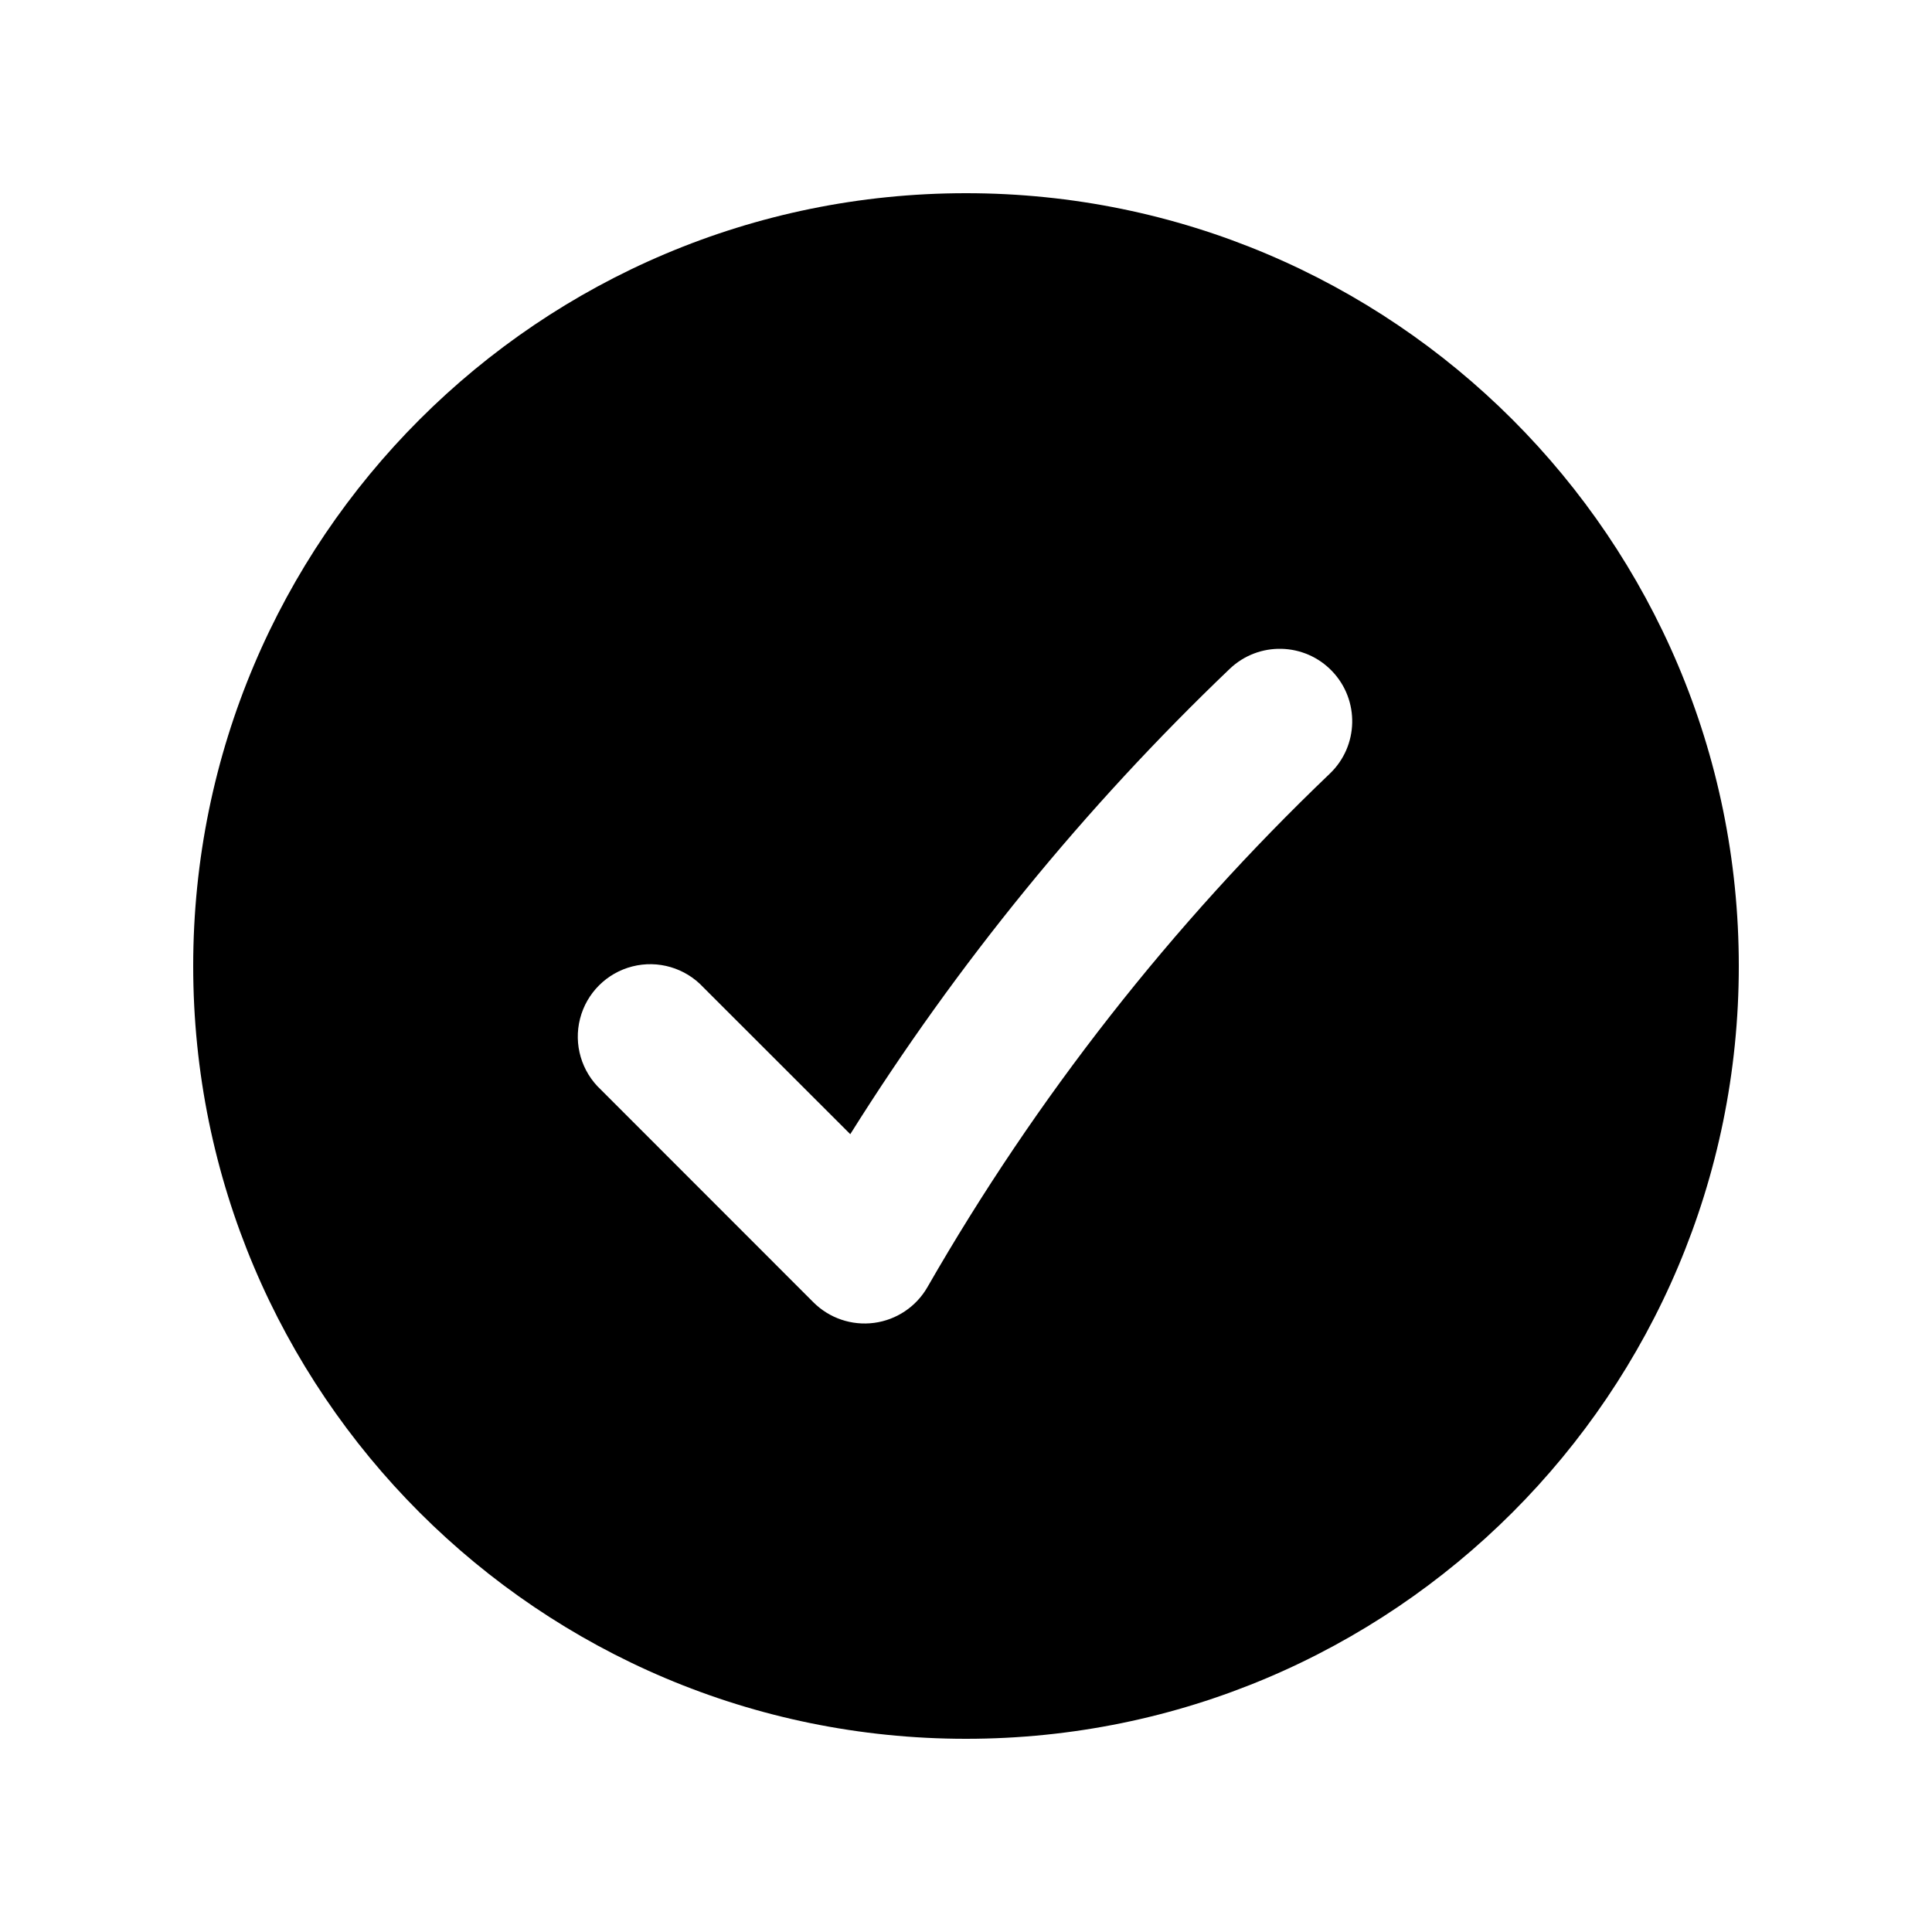
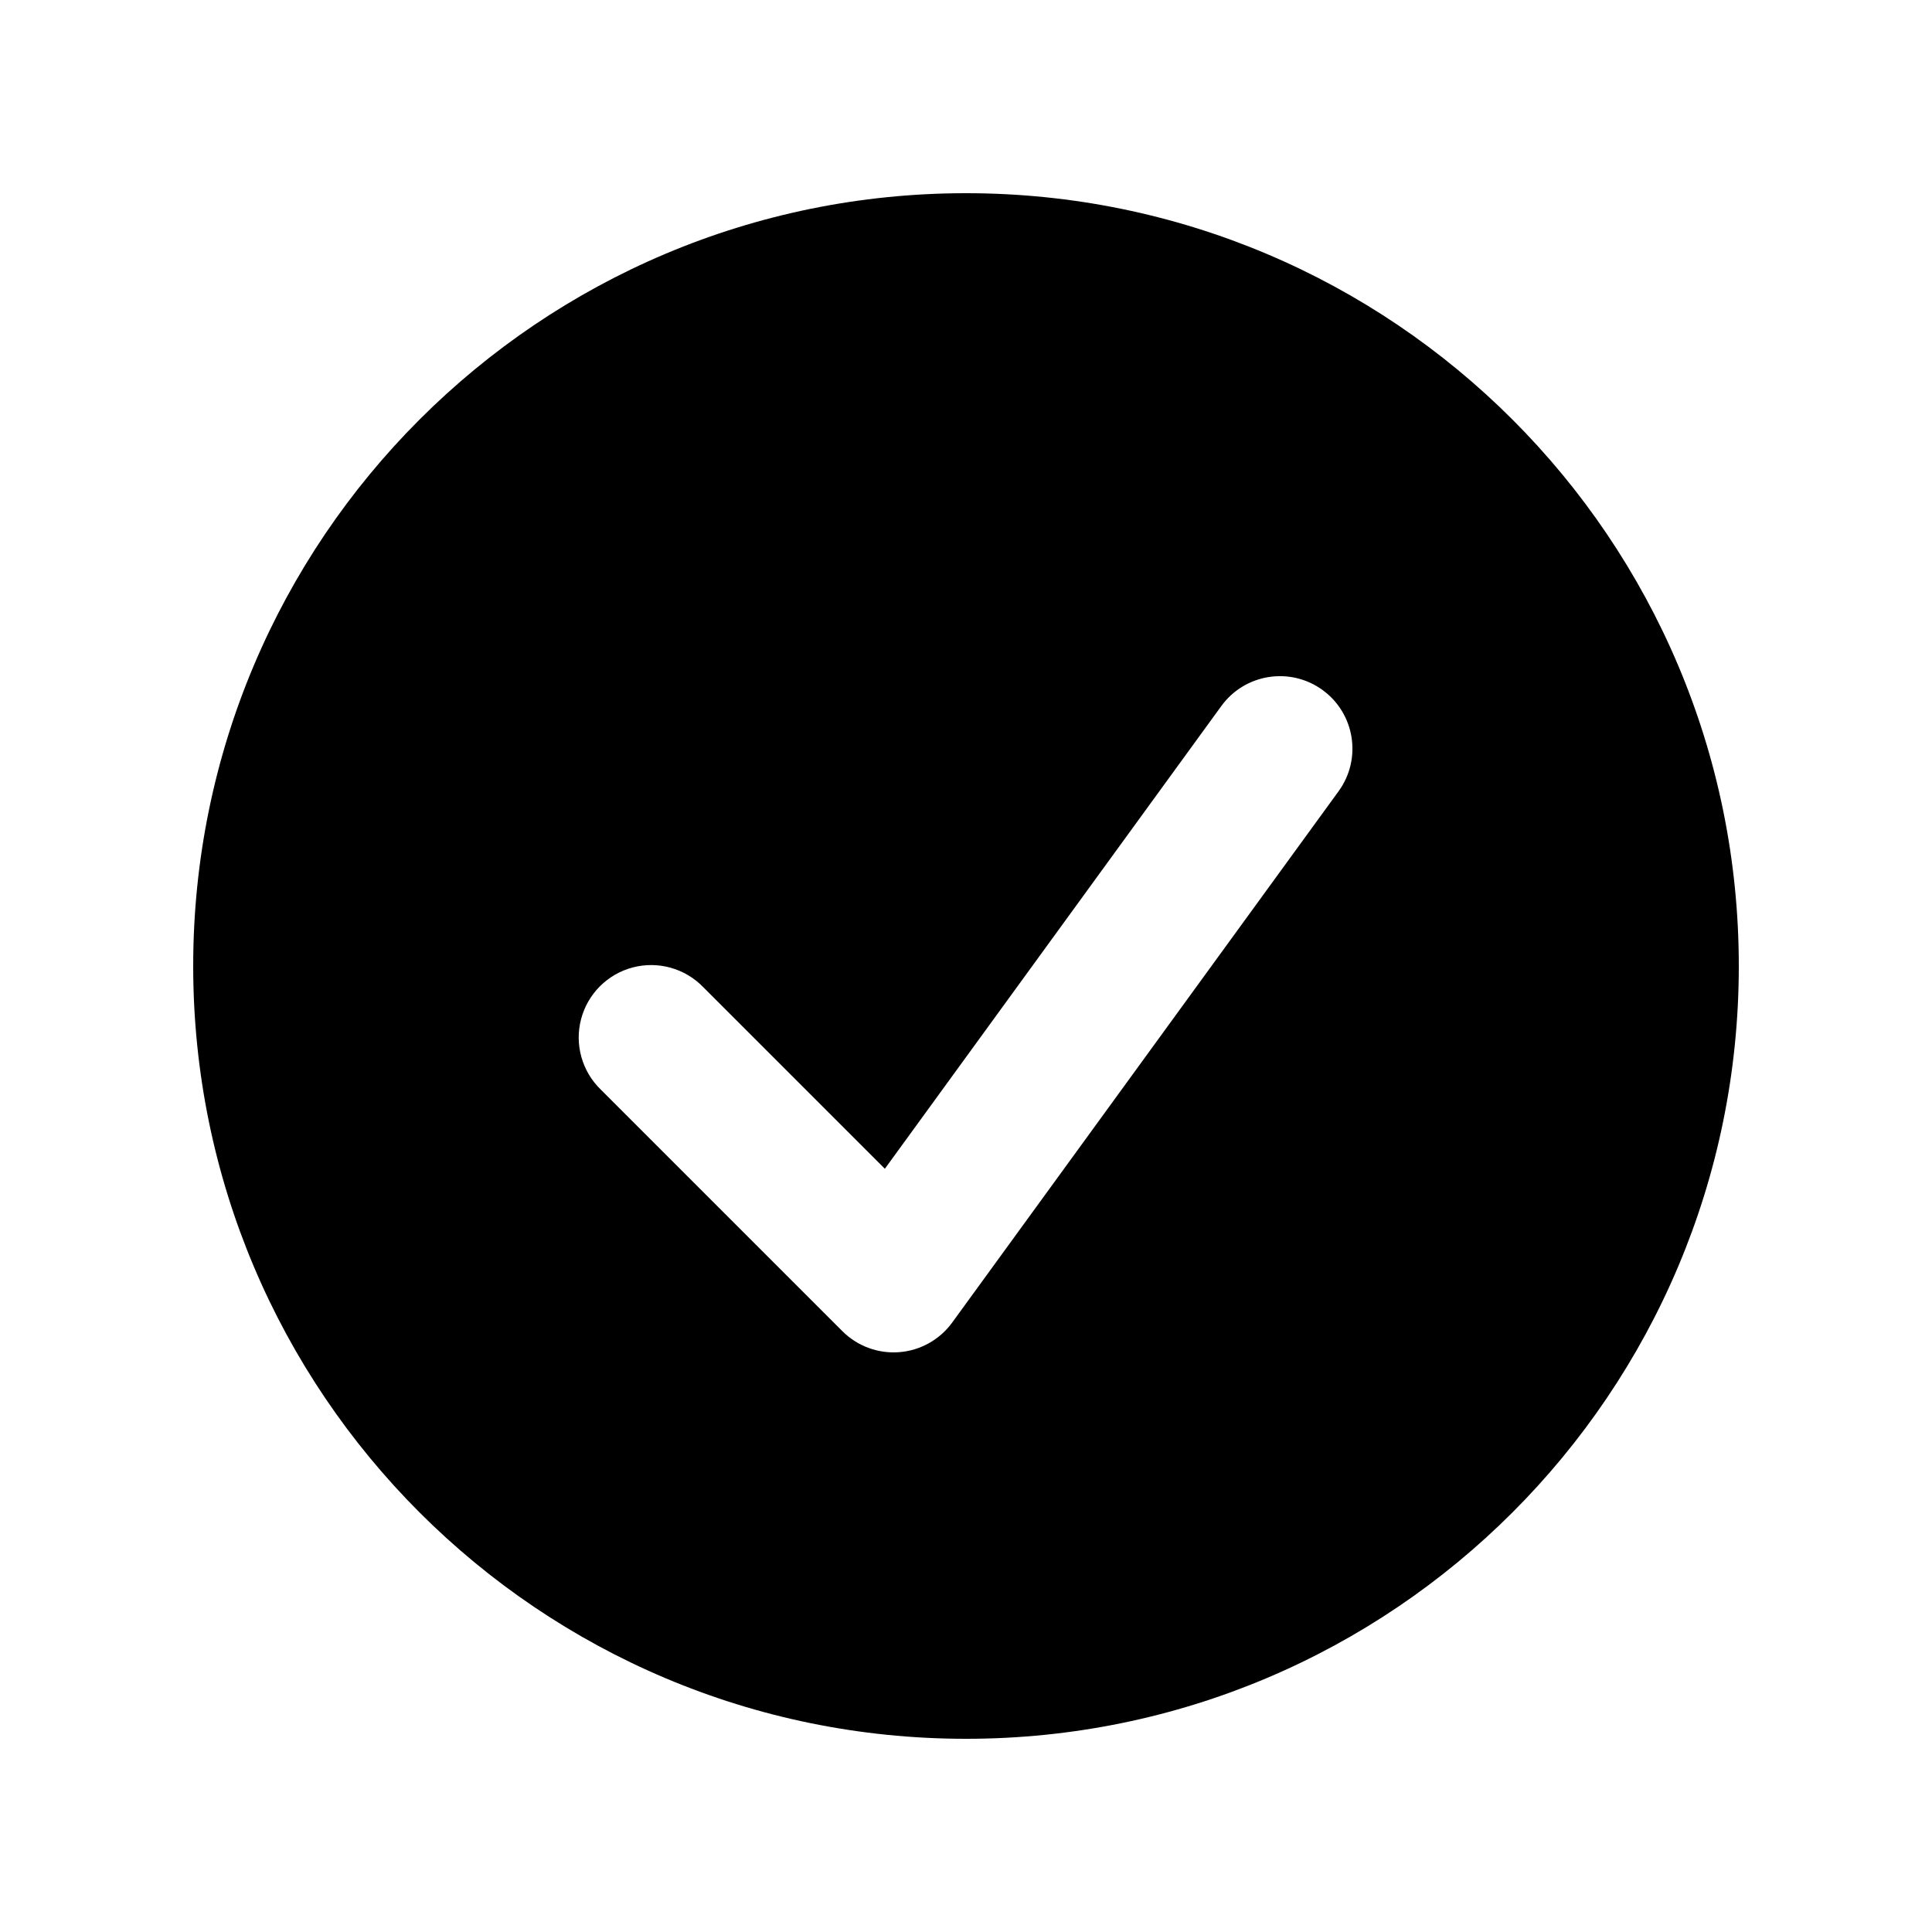
<svg xmlns="http://www.w3.org/2000/svg" viewBox="0 0 20 20" fill="currentColor" aria-hidden="true">
-   <path fill-rule="evenodd" d="M10 18a8 8 0 100-16 8 8 0 000 16zm3.766-9.991a.75.75 0 10-1.036-1.085 25.112 25.112 0 00-3.928 4.817L7.28 10.22a.75.75 0 10-1.06 1.06l2.2 2.201a.75.75 0 001.181-.157 23.602 23.602 0 014.165-5.315z" clip-rule="evenodd" />
+   <path fill-rule="evenodd" d="M10 18a8 8 0 100-16 8 8 0 000 16zm3.857-9.809a.75.75 0 00-1.214-.882l-3.483 4.79-1.88-1.88a.75.75 0 10-1.06 1.061l2.5 2.5a.75.75 0 001.137-.089l4-5.5z" clip-rule="evenodd" />
</svg>
